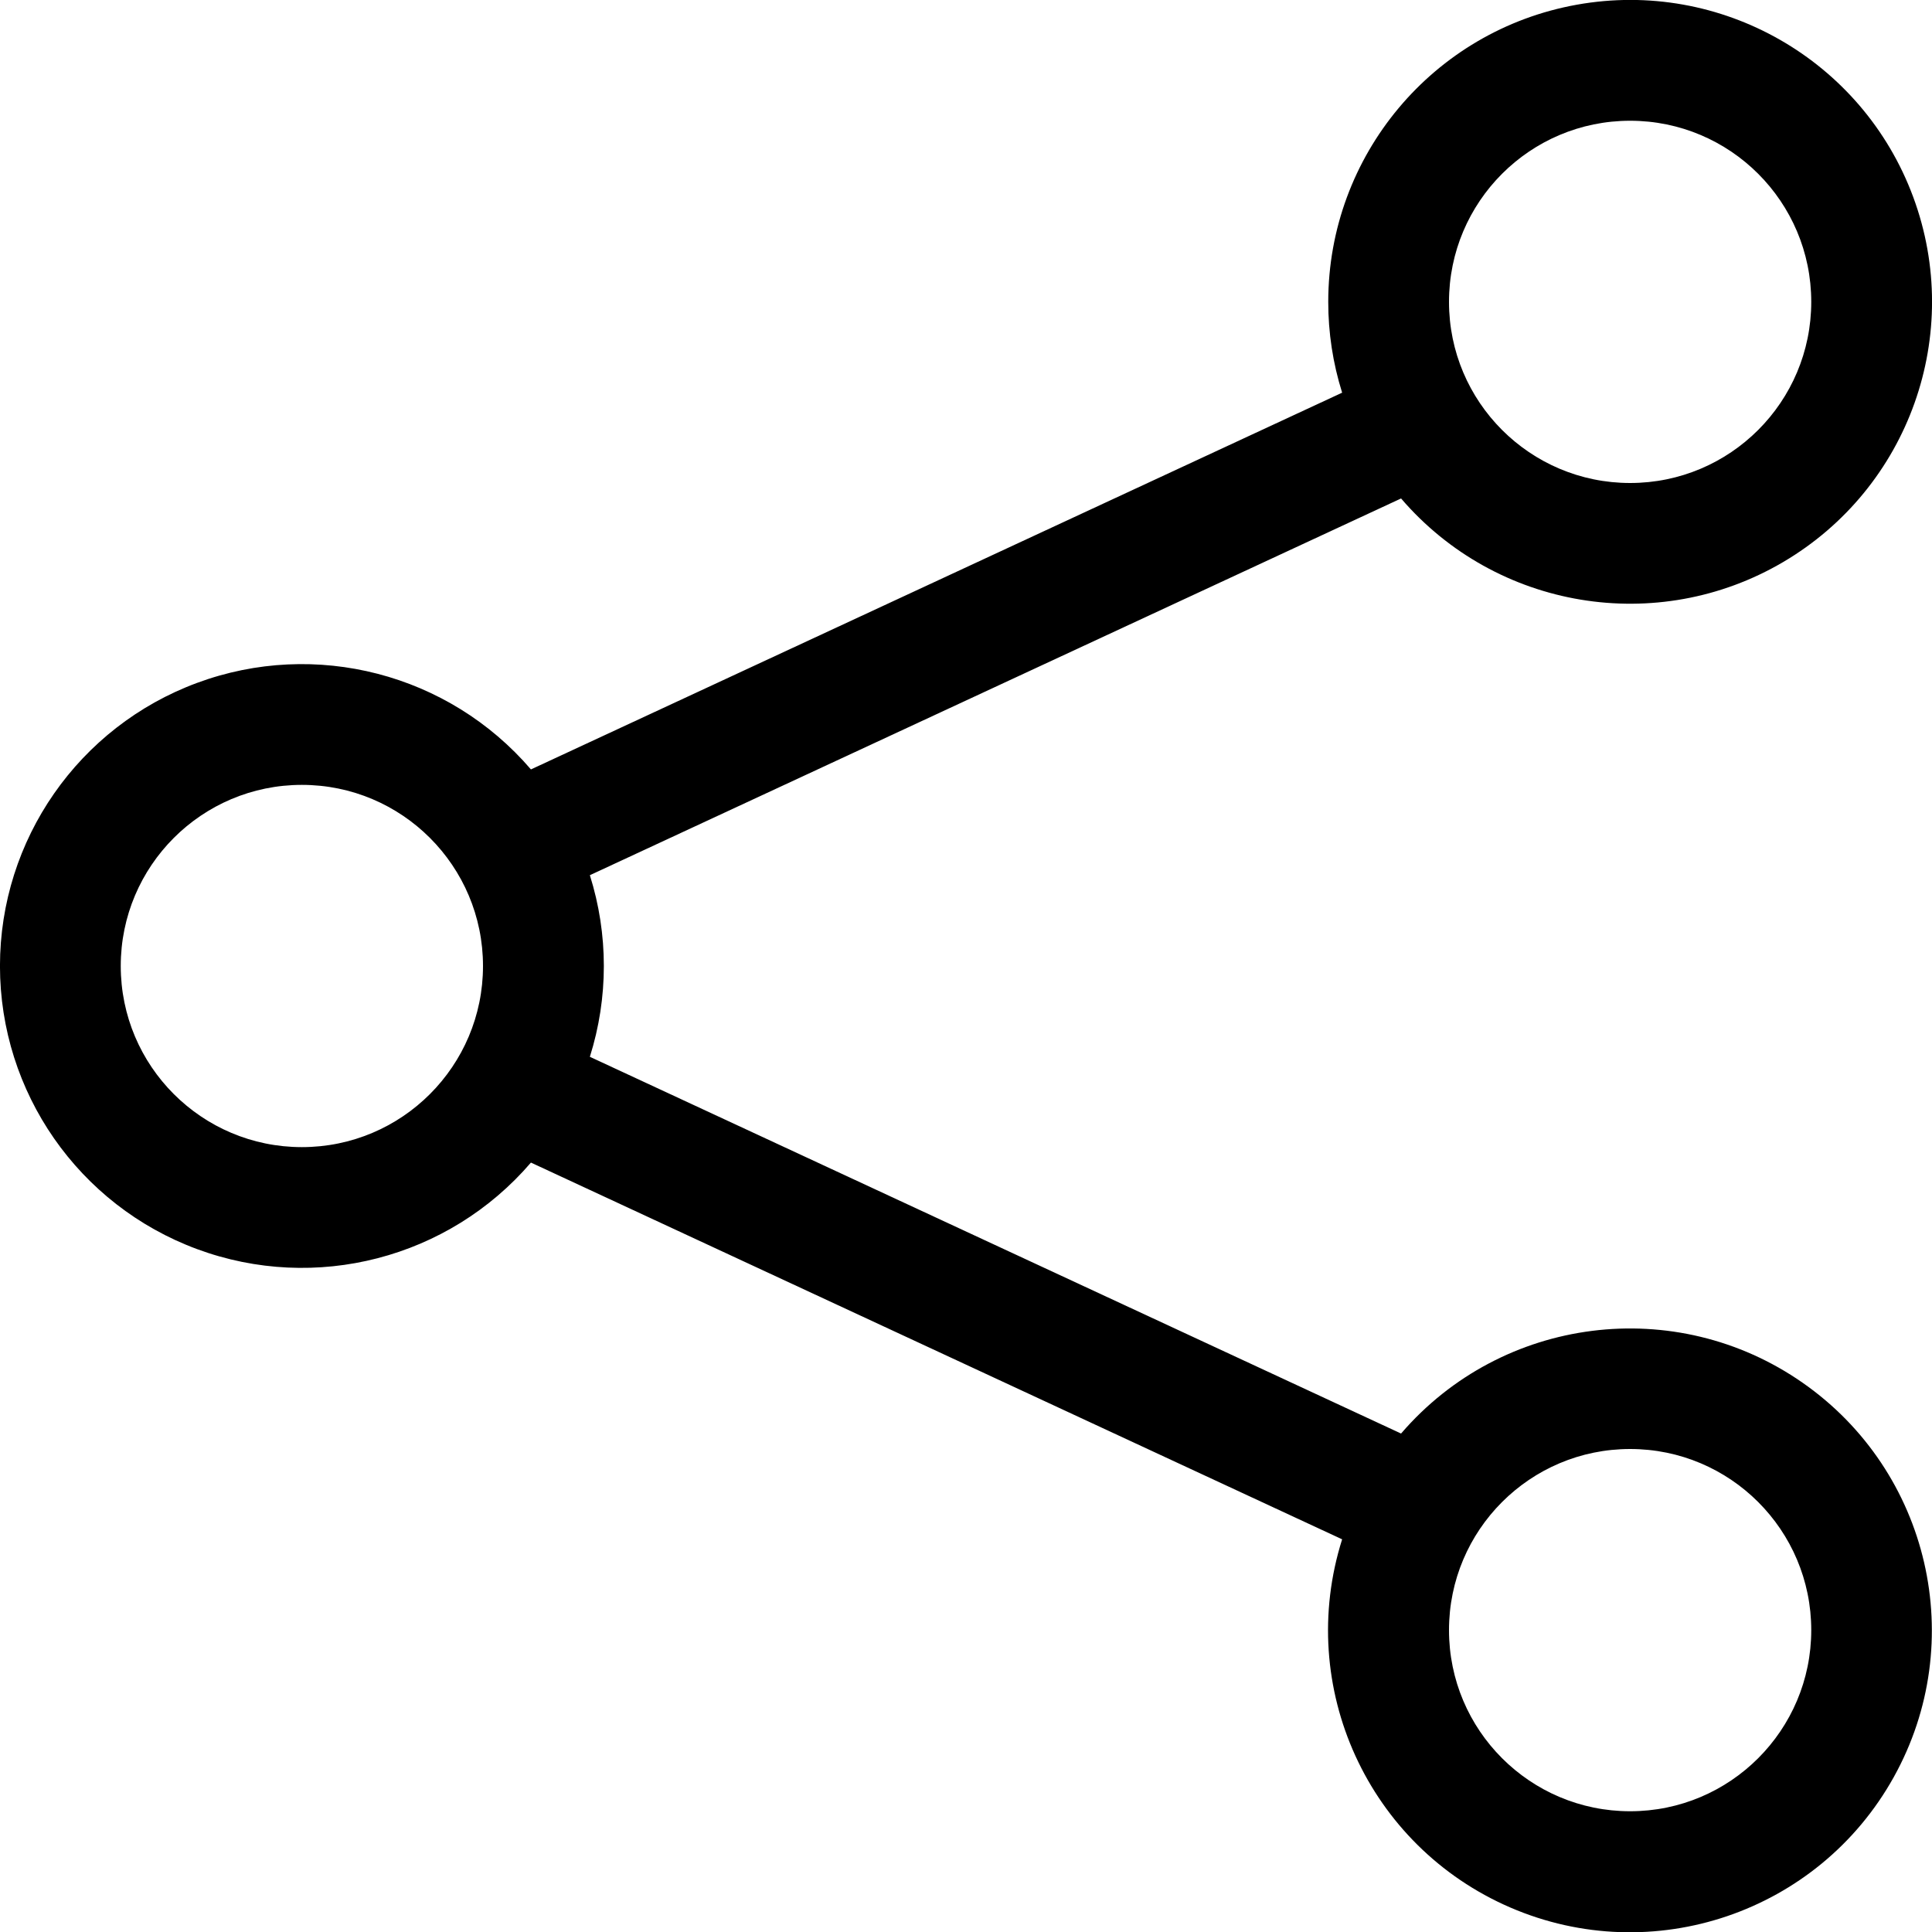
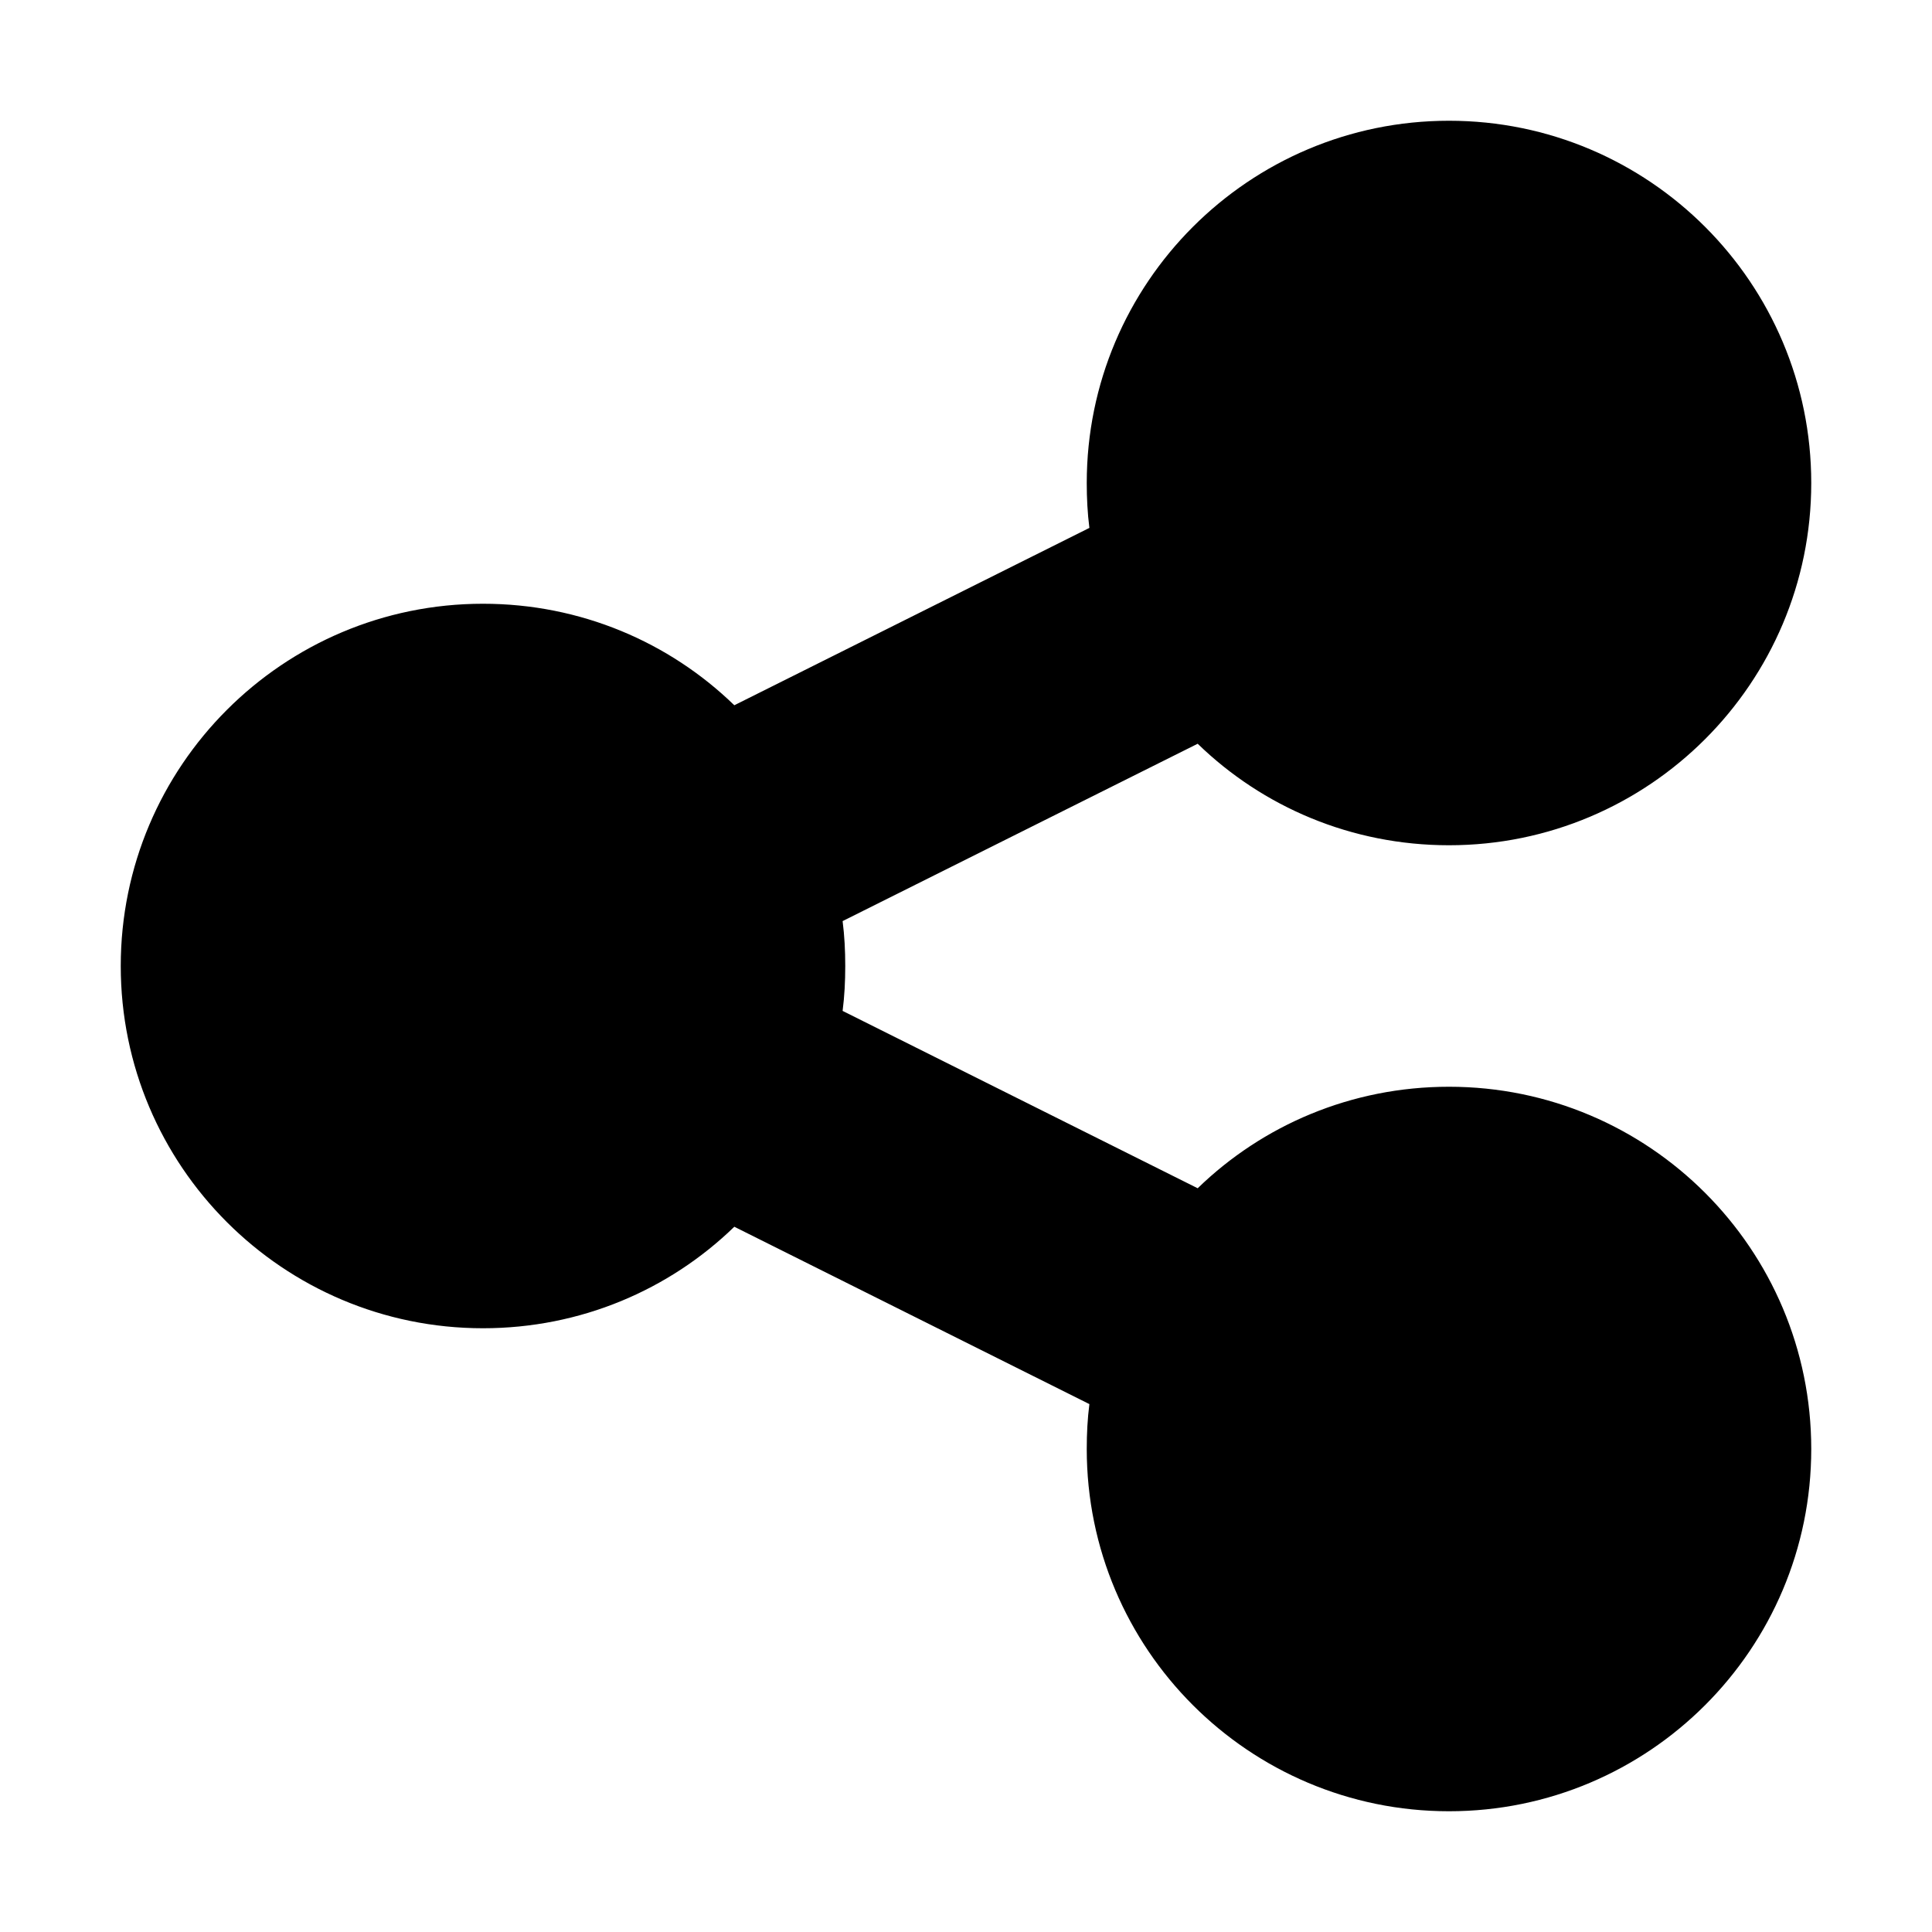
- <svg xmlns="http://www.w3.org/2000/svg" style="width:1em; height:1em; vertical-align: -.125em;" fill="currentColor" class="bi bi-share" viewBox="0 0 16 16">
-   <path d="M13.5 1a1.5 1.5 0 1 0 0 3 1.5 1.5 0 0 0 0-3M11 2.5a2.5 2.5 0 1 1 .603 1.628l-6.718 3.12a2.5 2.5 0 0 1 0 1.504l6.718 3.12a2.5 2.5 0 1 1-.488.876l-6.718-3.12a2.5 2.5 0 1 1 0-3.256l6.718-3.12A2.5 2.5 0 0 1 11 2.5m-8.5 4a1.5 1.5 0 1 0 0 3 1.5 1.5 0 0 0 0-3m11 5.5a1.5 1.5 0 1 0 0 3 1.5 1.5 0 0 0 0-3" />
+ <svg xmlns="http://www.w3.org/2000/svg" viewBox="0 0 448 512" fill="currentColor" style="width:1em; height:1em; vertical-align: -.125em;">
+   <path d="M352 224c53 0 96-43 96-96s-43-96-96-96s-96 43-96 96c0 4 .2 8 .7 11.9l-94.1 47C145.4 170.2 121.9 160 96 160c-53 0-96 43-96 96s43 96 96 96c25.9 0 49.4-10.2 66.6-26.9l94.1 47c-.5 3.9-.7 7.8-.7 11.9c0 53 43 96 96 96s96-43 96-96s-43-96-96-96c-25.9 0-49.4 10.2-66.6 26.9l-94.1-47c.5-3.9 .7-7.8 .7-11.9s-.2-8-.7-11.9l94.1-47C302.6 213.8 326.1 224 352 224z" />
</svg>
